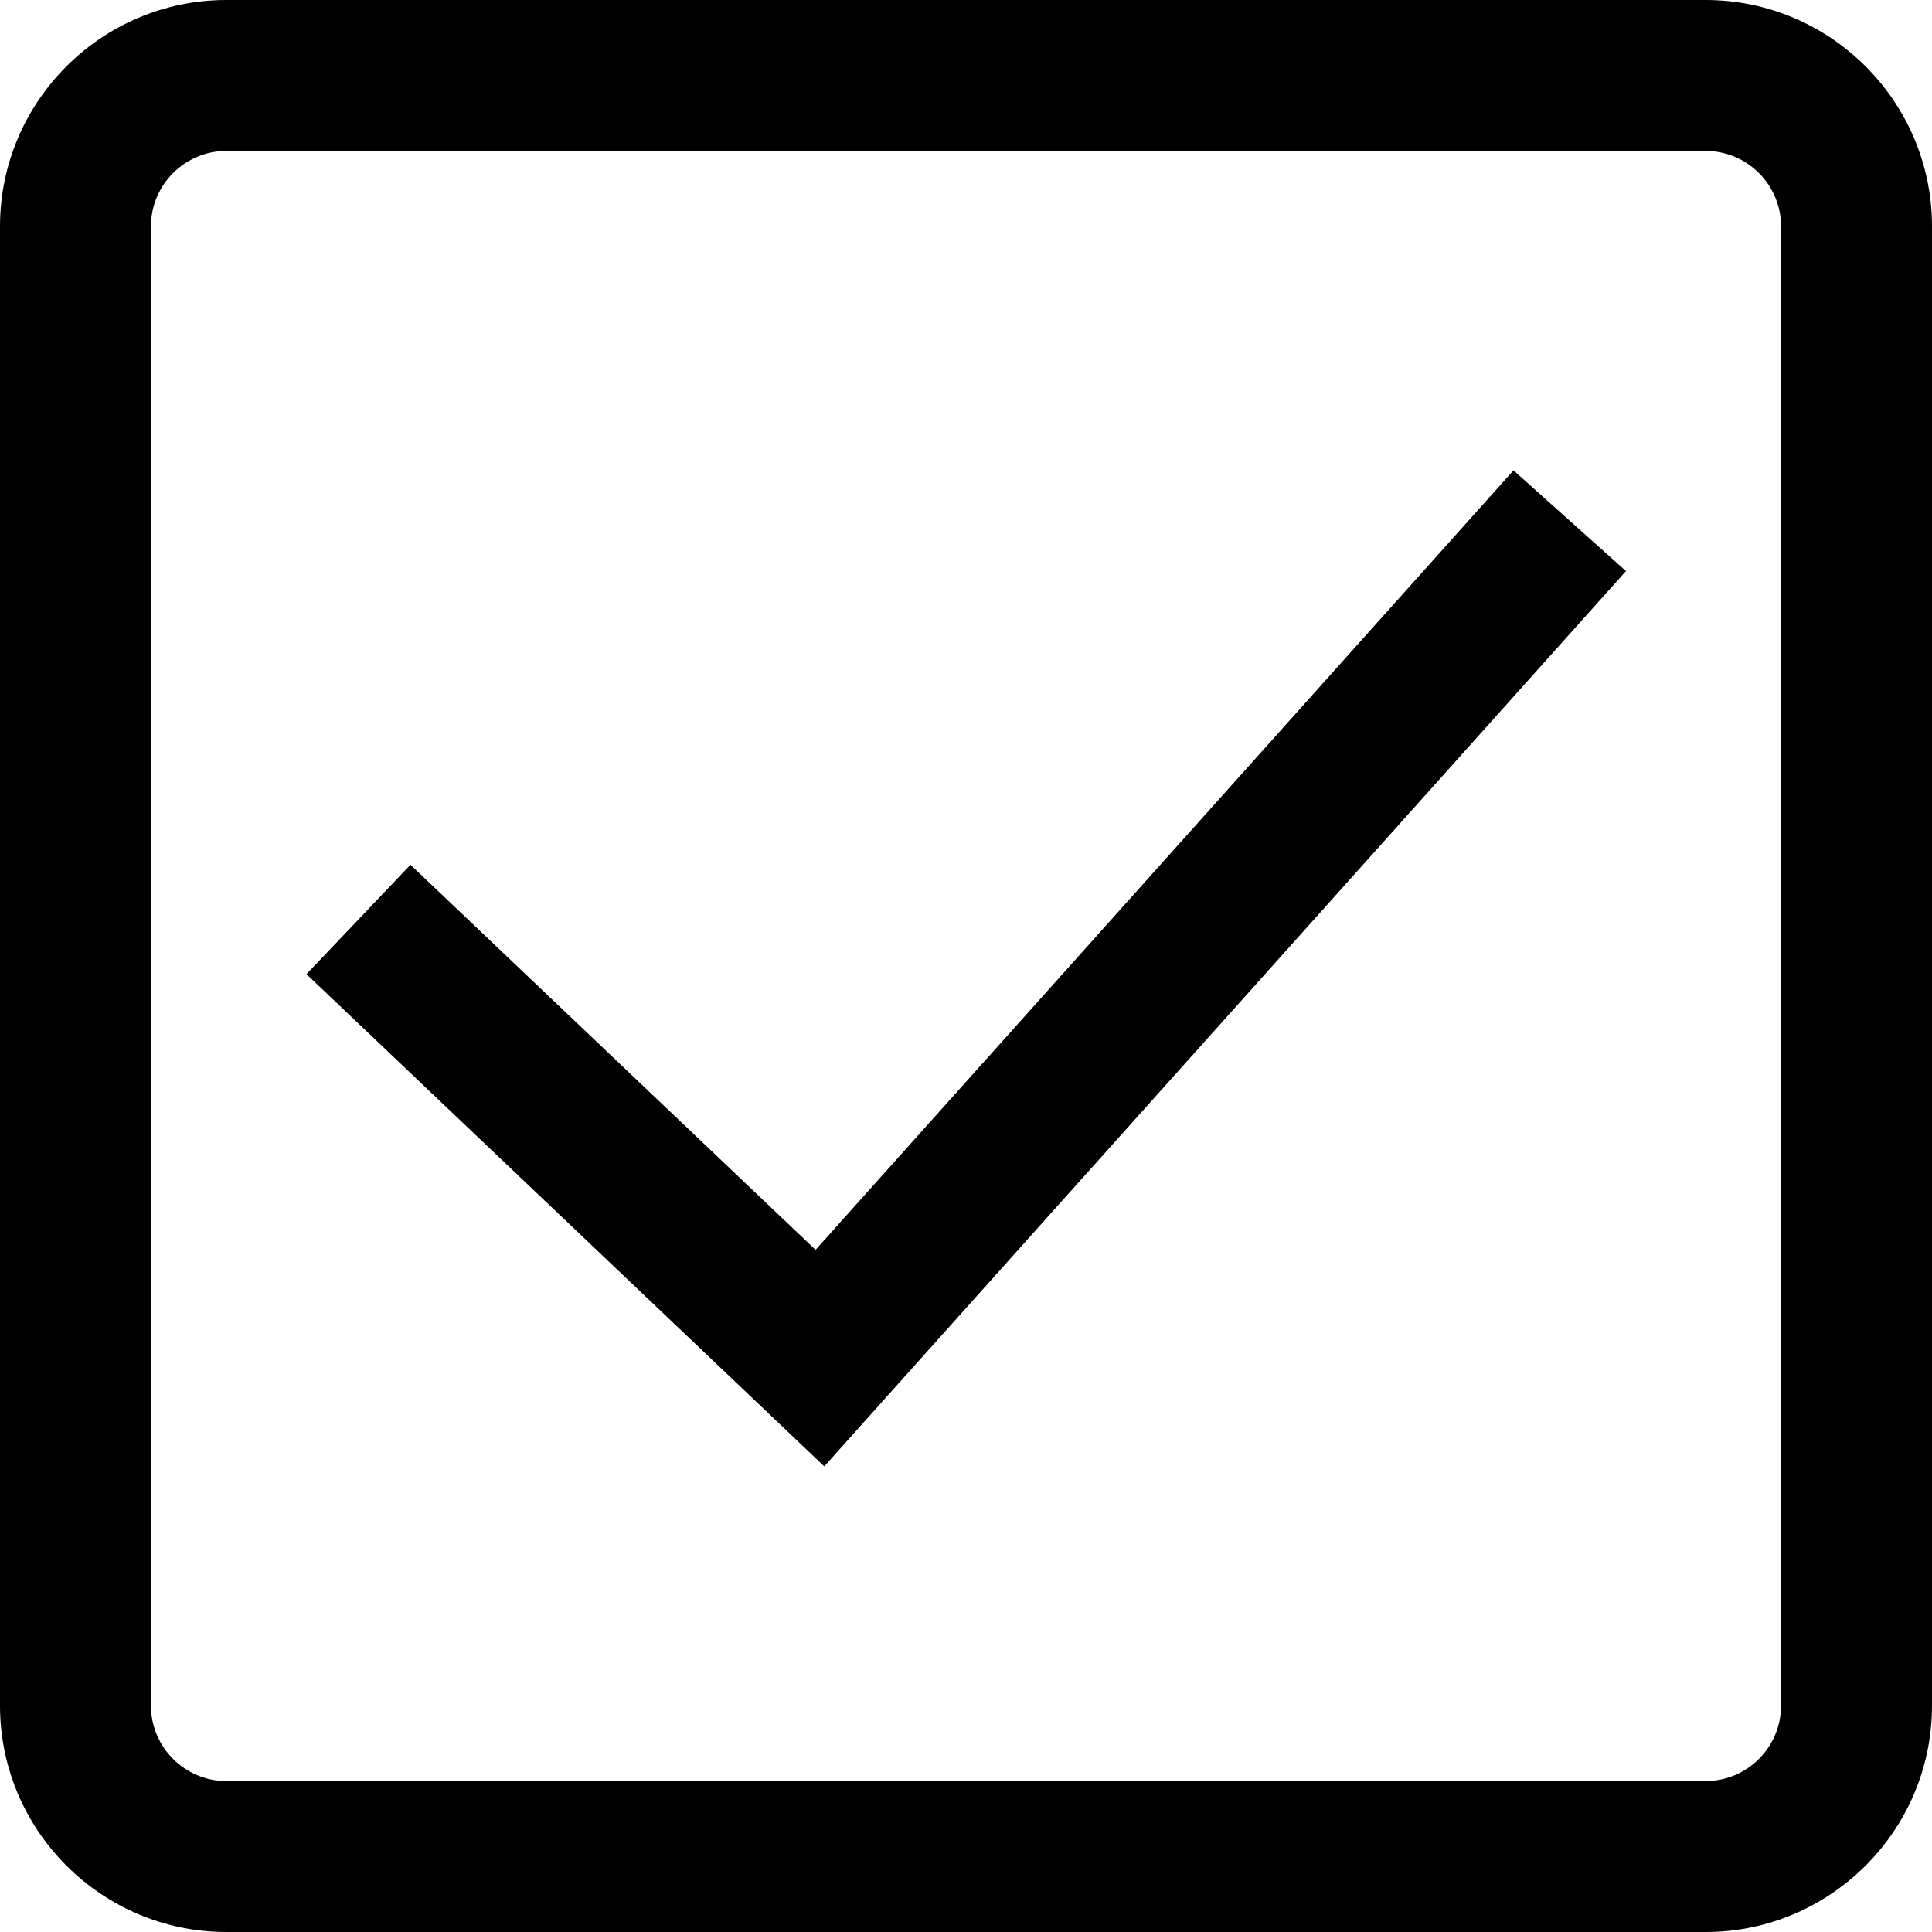
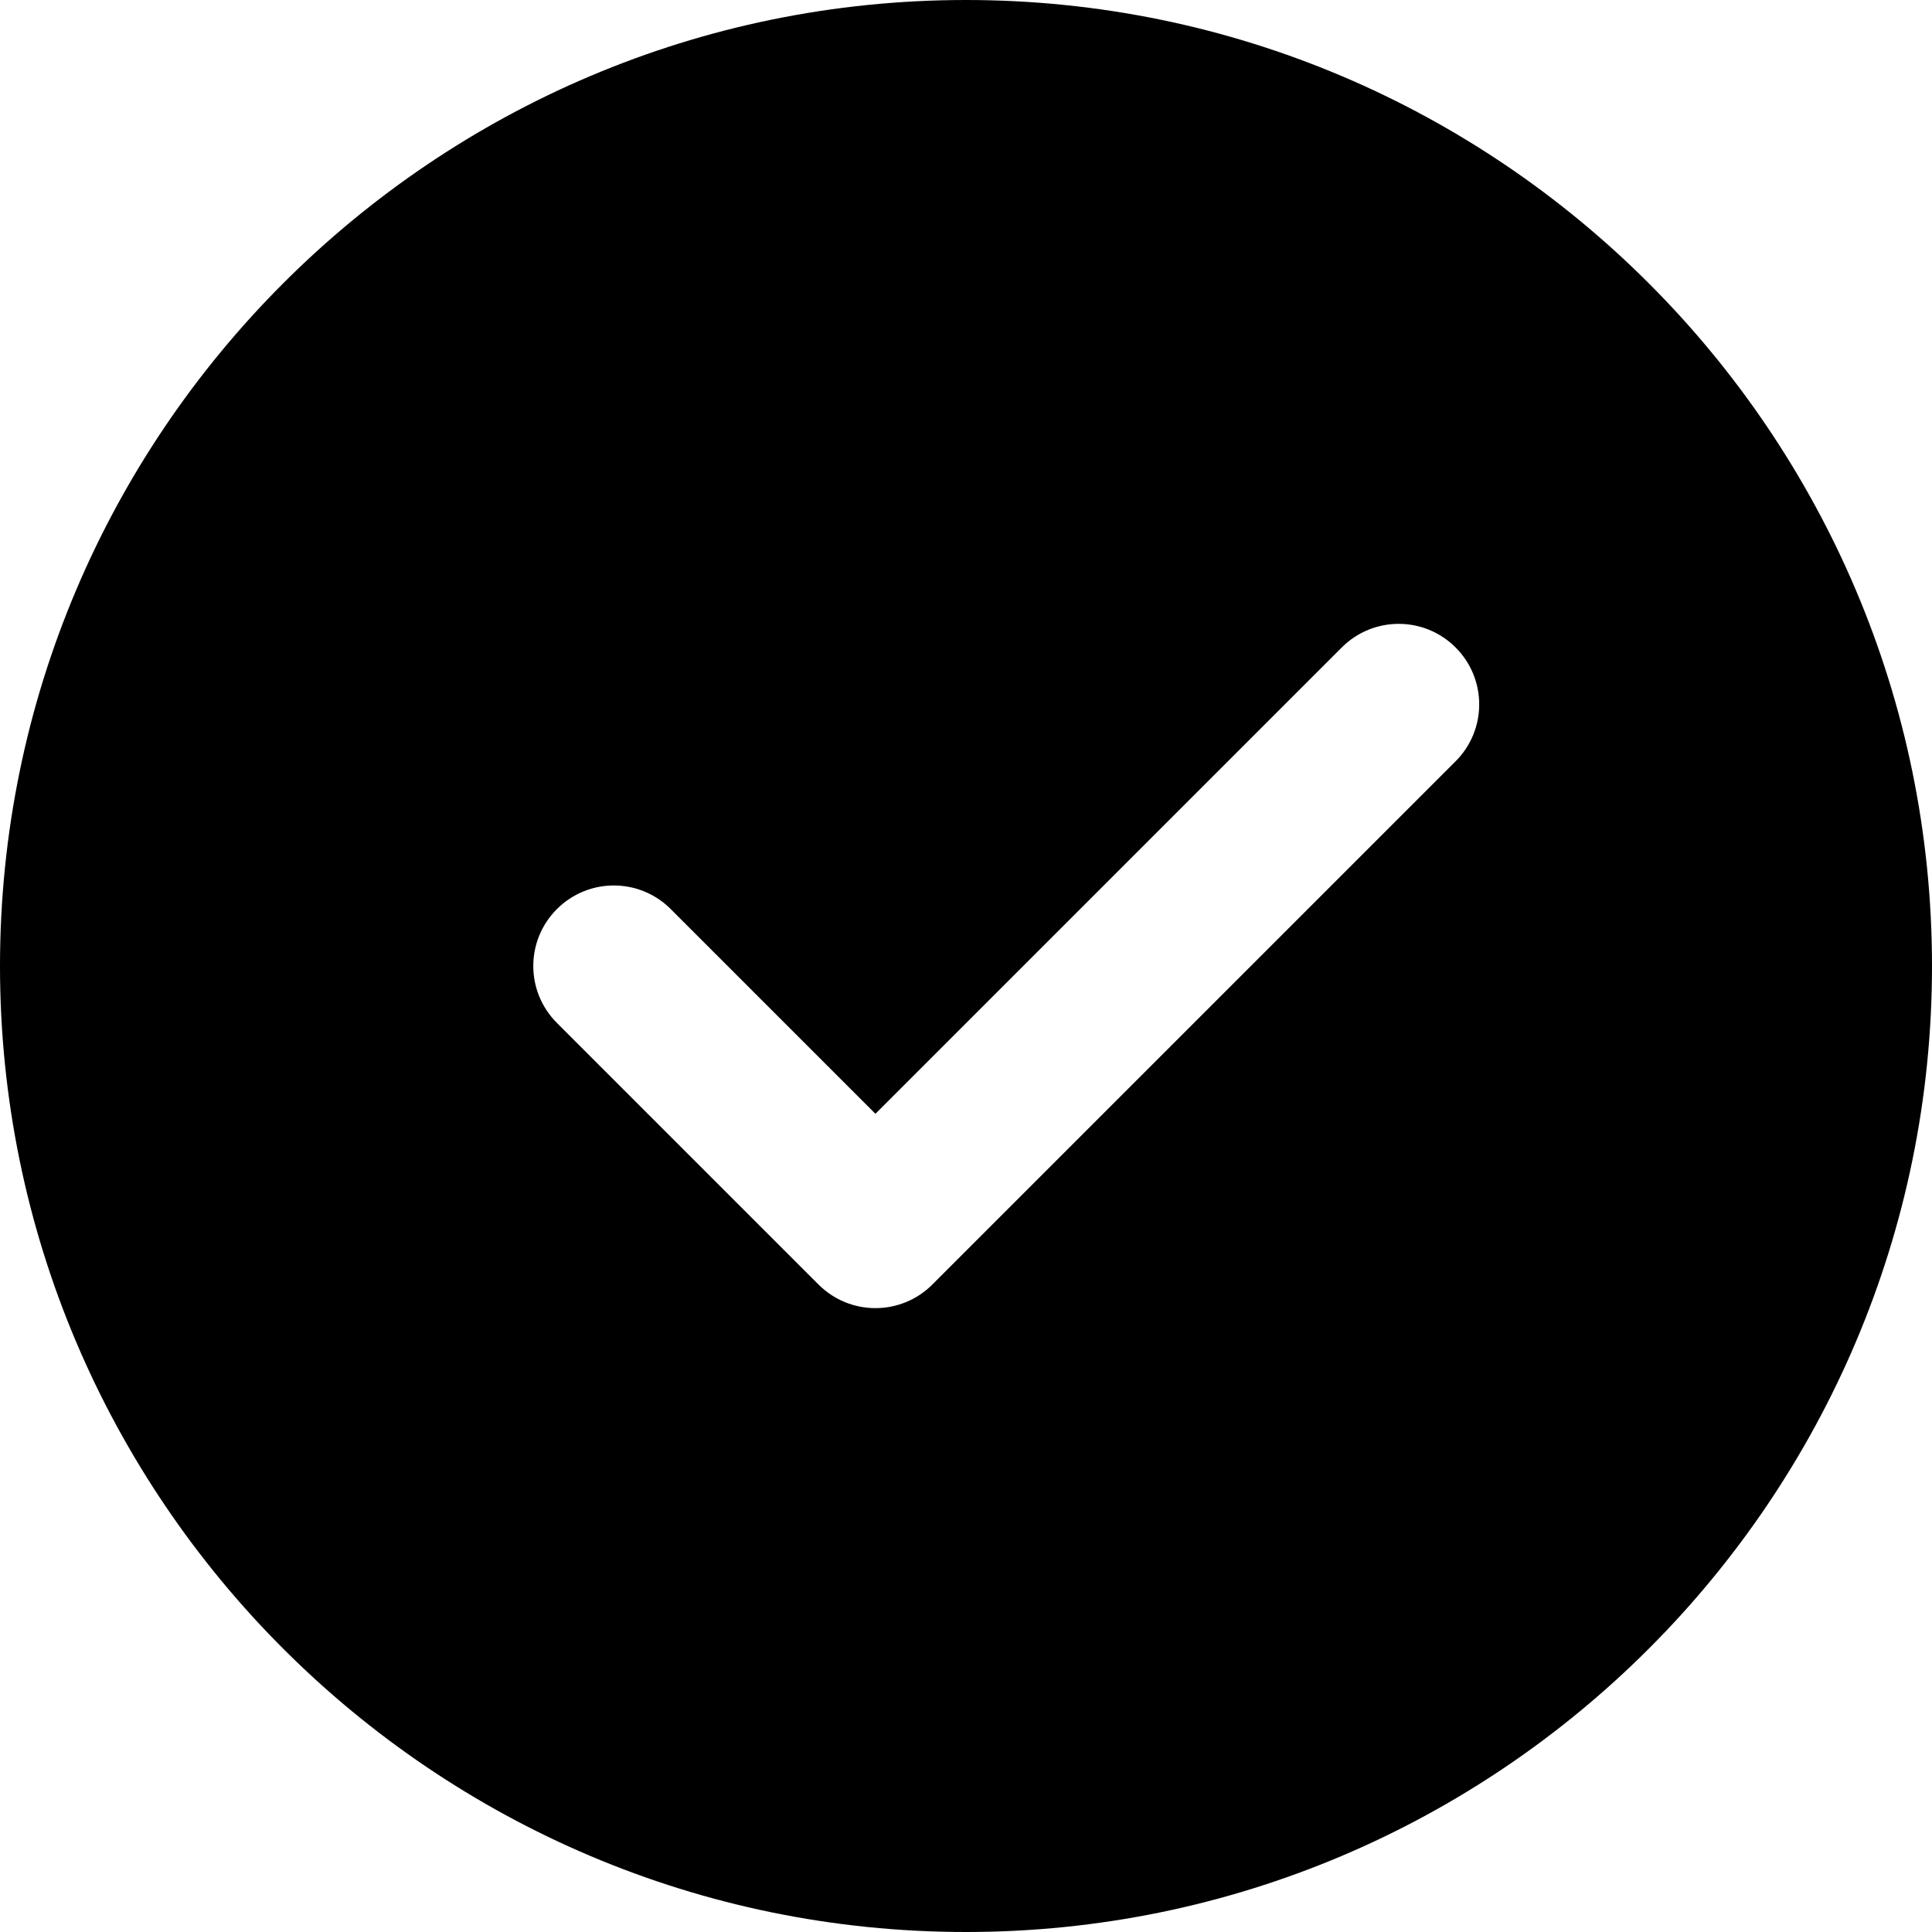
- <svg xmlns="http://www.w3.org/2000/svg" height="512pt" viewBox="0 0 512 512" width="512pt">
-   <path d="m452 512h-392c-33.086 0-60-26.914-60-60v-392c0-33.086 26.914-60 60-60h392c33.086 0 60 26.914 60 60v392c0 33.086-26.914 60-60 60zm-392-472c-11.027 0-20 8.973-20 20v392c0 11.027 8.973 20 20 20h392c11.027 0 20-8.973 20-20v-392c0-11.027-8.973-20-20-20zm370.898 111.344-29.801-26.688-184.965 206.566-107.352-102.047-27.559 28.988 137.219 130.445zm0 0" />
+ <svg xmlns="http://www.w3.org/2000/svg" id="bold" enable-background="new 0 0 24 24" height="512" viewBox="0 0 24 24" width="512">
+   <path d="m12 0c-6.617 0-12 5.383-12 12s5.383 12 12 12 12-5.383 12-12-5.383-12-12-12zm6.082 9.457-6.5 6.5c-.195.195-.451.293-.707.293s-.512-.098-.707-.293l-3.25-3.25c-.391-.391-.391-1.023 0-1.414s1.023-.391 1.414 0l2.543 2.543 5.793-5.793c.391-.391 1.023-.391 1.414 0s.391 1.023 0 1.414z" />
</svg>
